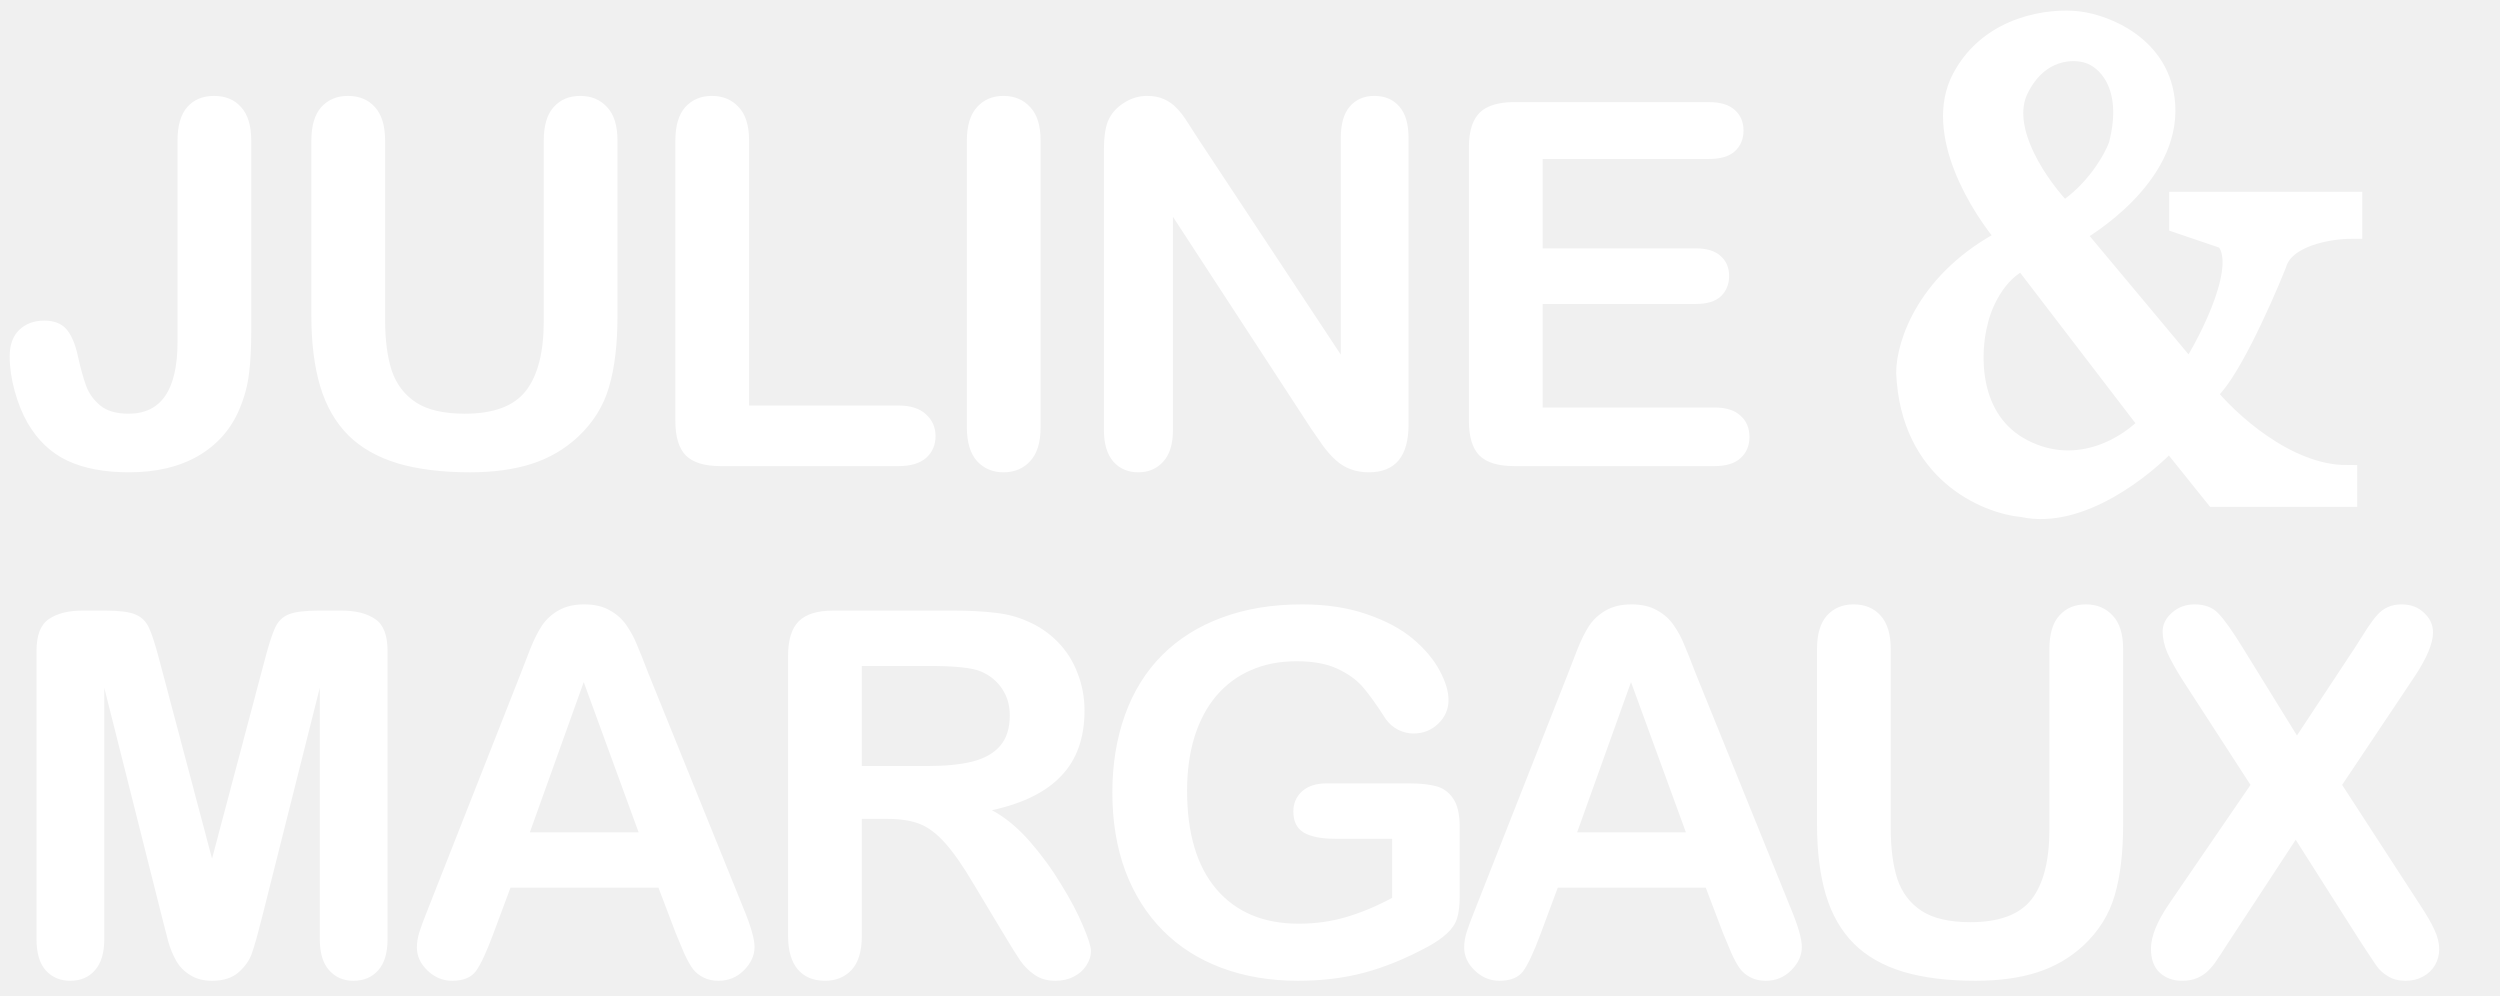
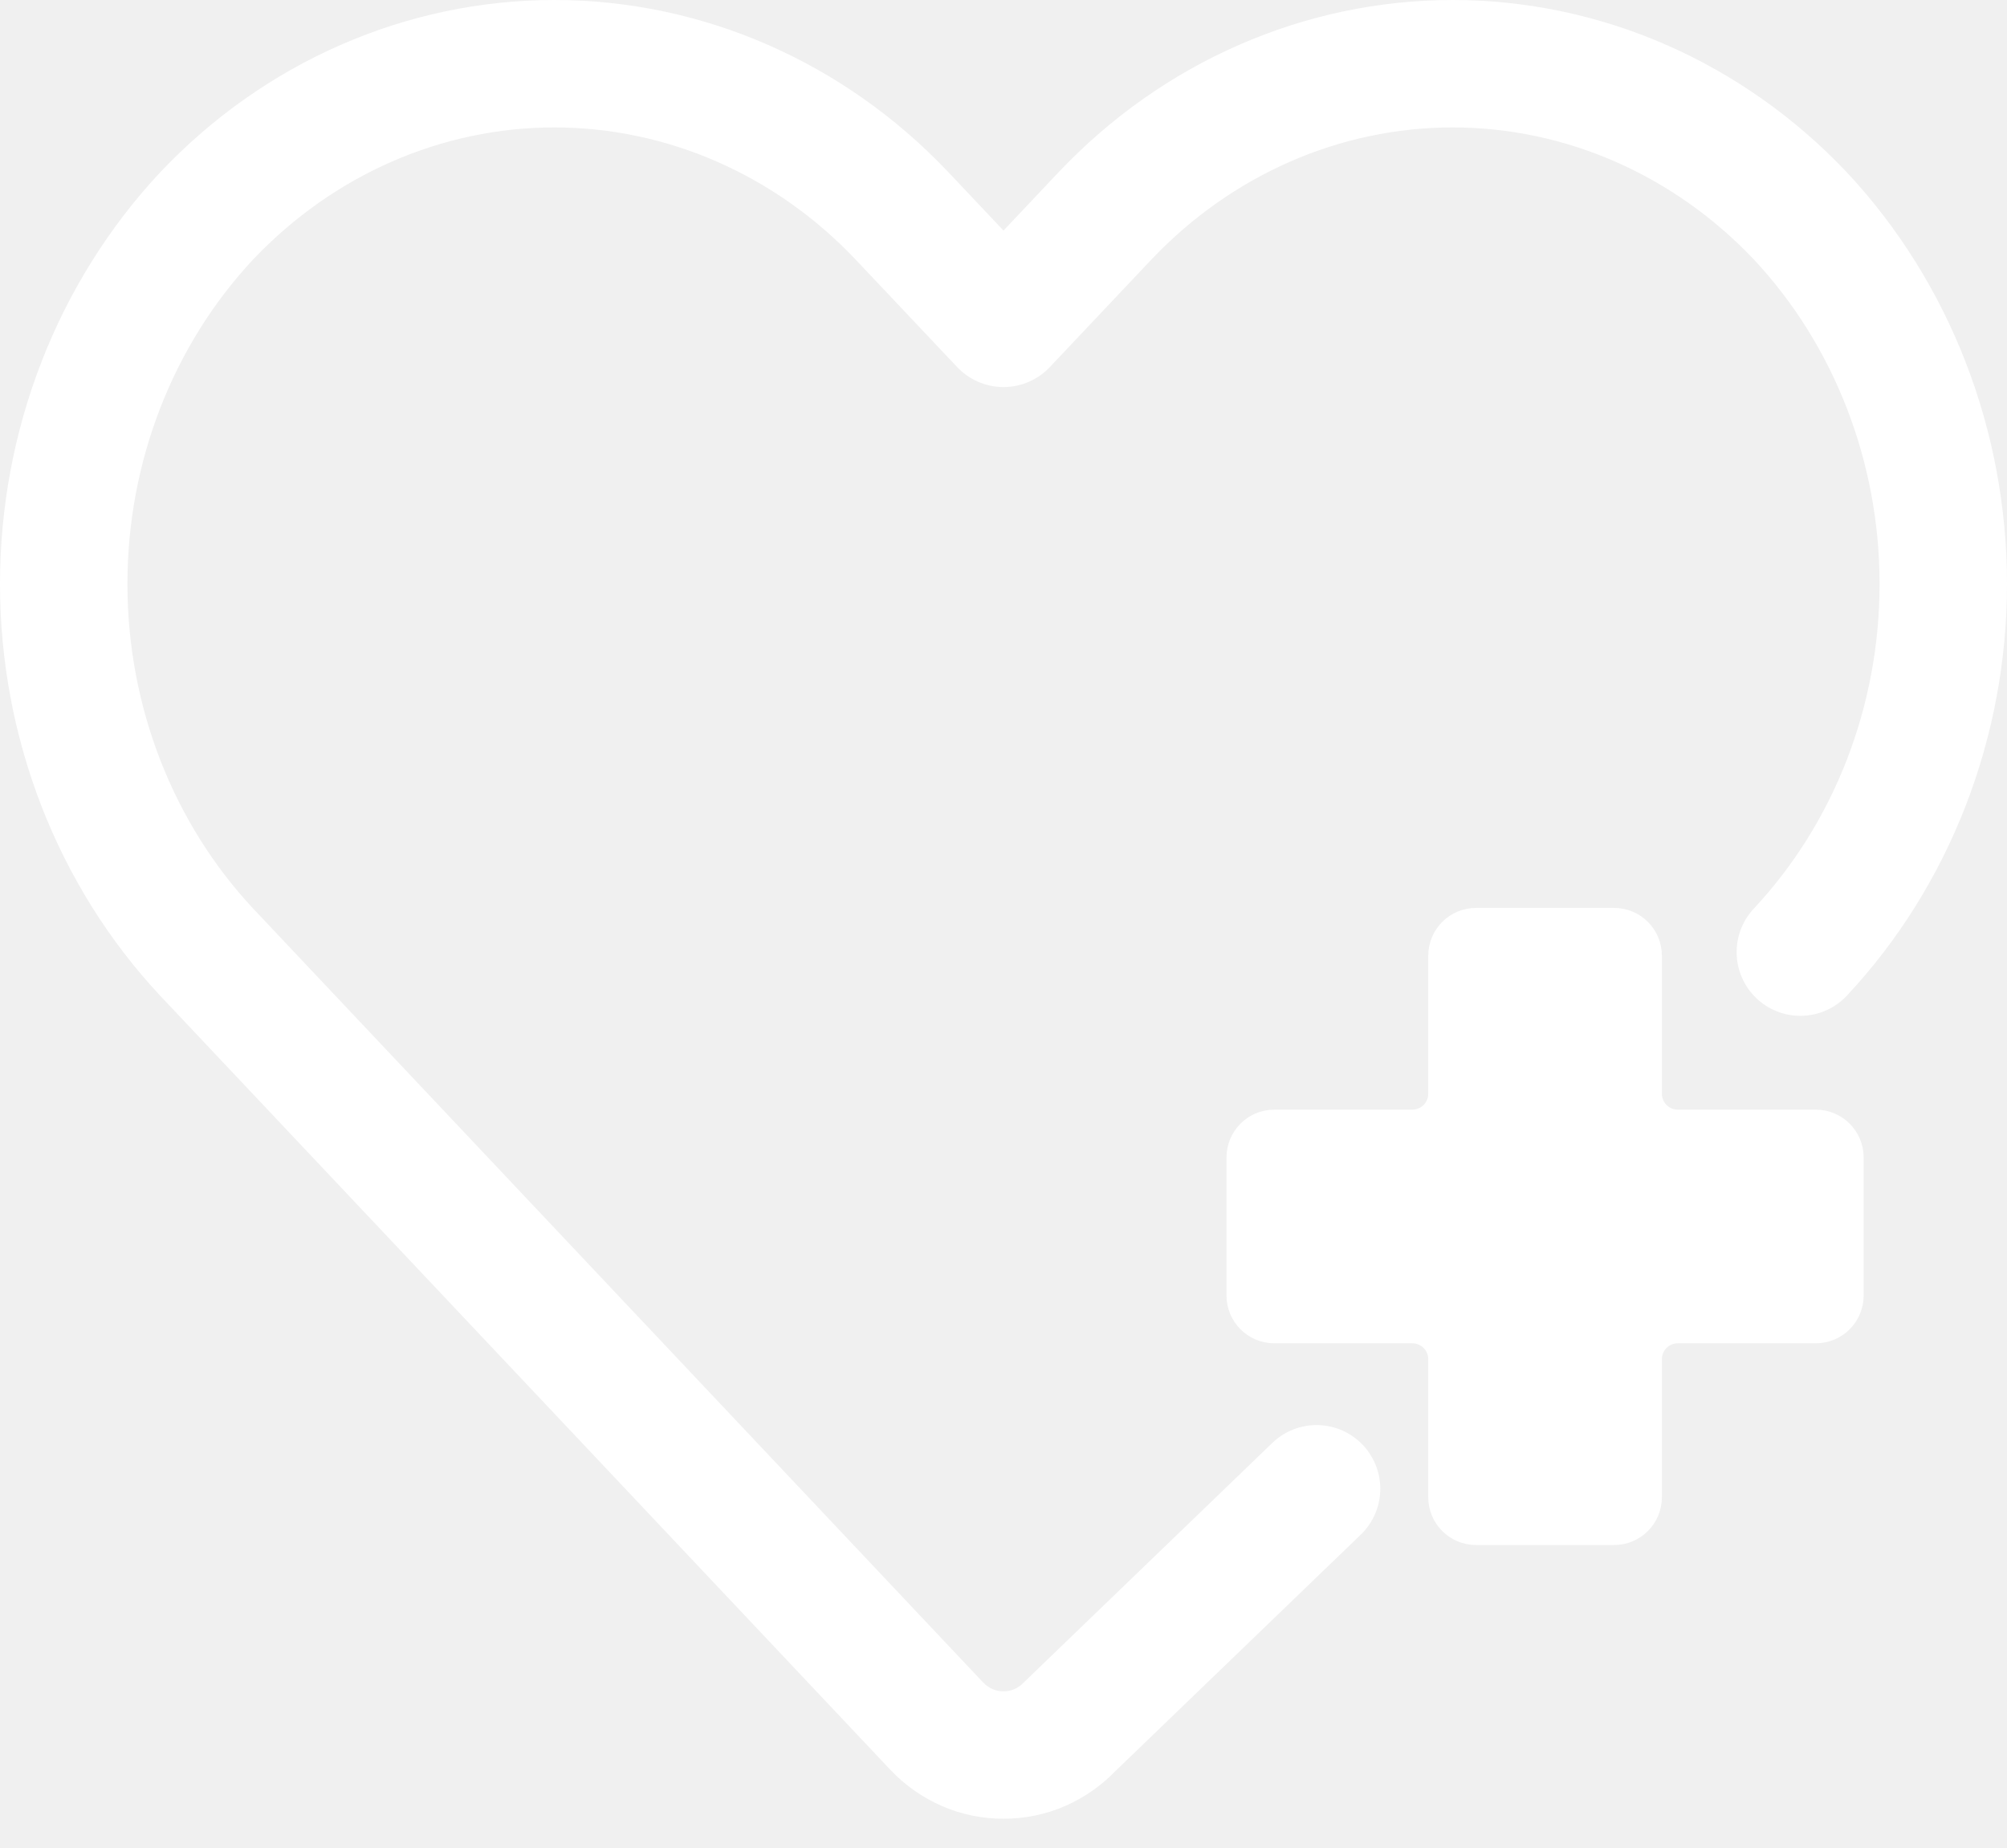
- <svg xmlns="http://www.w3.org/2000/svg" width="118" height="47" viewBox="0 0 118 47" fill="none">
-   <path fill-rule="evenodd" clip-rule="evenodd" d="M110.761 23.425V22.451C107.898 22.451 105.114 19.855 104.08 18.558C105.034 17.974 106.705 14.258 107.42 12.474C107.802 11.111 109.966 10.77 111 10.77V9.553H102.886V10.527L105.034 11.257C106.18 12.425 104.398 15.962 103.364 17.584L97.875 11.013C98.352 10.77 102.409 8.336 102.17 4.929C101.98 2.204 99.386 1.198 98.114 1.036C96.841 0.873 93.961 1.182 92.625 3.713C91.289 6.244 93.5 9.797 94.773 11.257C90.954 13.204 90 16.286 90 17.584C90.191 22.257 93.739 23.749 95.489 23.912C98.161 24.496 101.216 22.046 102.409 20.748L104.557 23.425H110.761ZM95.489 12.23L101.455 20.018C100.58 20.991 98.161 22.597 95.489 21.235C92.816 19.872 92.943 16.611 93.341 15.151C93.5 14.421 94.152 12.814 95.489 12.23ZM97.398 10.04C96.284 8.904 94.296 6.146 95.25 4.199C96.204 2.252 97.875 2.252 98.591 2.496C99.386 2.739 100.786 3.956 100.023 6.876C99.784 7.525 98.925 9.067 97.398 10.04Z" fill="white" stroke="white" />
-   <path d="M11.859 6.637V15.637C11.859 16.418 11.824 17.082 11.754 17.629C11.691 18.176 11.543 18.73 11.309 19.293C10.918 20.238 10.273 20.977 9.375 21.508C8.477 22.031 7.383 22.293 6.094 22.293C4.93 22.293 3.957 22.109 3.176 21.742C2.402 21.375 1.777 20.781 1.301 19.961C1.051 19.523 0.848 19.02 0.691 18.449C0.535 17.879 0.457 17.336 0.457 16.82C0.457 16.273 0.609 15.855 0.914 15.566C1.219 15.277 1.609 15.133 2.086 15.133C2.547 15.133 2.895 15.266 3.129 15.531C3.363 15.797 3.543 16.211 3.668 16.773C3.801 17.375 3.934 17.855 4.066 18.215C4.199 18.574 4.422 18.883 4.734 19.141C5.047 19.398 5.492 19.527 6.07 19.527C7.609 19.527 8.379 18.398 8.379 16.141V6.637C8.379 5.934 8.531 5.406 8.836 5.055C9.148 4.703 9.57 4.527 10.102 4.527C10.641 4.527 11.066 4.703 11.379 5.055C11.699 5.406 11.859 5.934 11.859 6.637ZM14.696 14.898V6.637C14.696 5.934 14.852 5.406 15.165 5.055C15.485 4.703 15.903 4.527 16.419 4.527C16.958 4.527 17.384 4.703 17.696 5.055C18.017 5.406 18.177 5.934 18.177 6.637V15.086C18.177 16.047 18.282 16.852 18.493 17.5C18.712 18.141 19.095 18.641 19.642 19C20.188 19.352 20.954 19.527 21.938 19.527C23.298 19.527 24.259 19.168 24.821 18.449C25.384 17.723 25.665 16.625 25.665 15.156V6.637C25.665 5.926 25.821 5.398 26.134 5.055C26.446 4.703 26.864 4.527 27.388 4.527C27.911 4.527 28.333 4.703 28.653 5.055C28.981 5.398 29.145 5.926 29.145 6.637V14.898C29.145 16.242 29.013 17.363 28.747 18.262C28.489 19.16 27.997 19.949 27.27 20.629C26.645 21.207 25.919 21.629 25.091 21.895C24.263 22.16 23.294 22.293 22.184 22.293C20.864 22.293 19.727 22.152 18.774 21.871C17.821 21.582 17.044 21.141 16.442 20.547C15.841 19.945 15.399 19.18 15.118 18.25C14.837 17.312 14.696 16.195 14.696 14.898ZM35.357 6.637V19.141H42.412C42.974 19.141 43.404 19.277 43.701 19.551C44.006 19.824 44.158 20.168 44.158 20.582C44.158 21.004 44.01 21.348 43.713 21.613C43.416 21.871 42.982 22 42.412 22H34.01C33.252 22 32.705 21.832 32.369 21.496C32.041 21.16 31.877 20.617 31.877 19.867V6.637C31.877 5.934 32.033 5.406 32.346 5.055C32.666 4.703 33.084 4.527 33.599 4.527C34.123 4.527 34.545 4.703 34.865 5.055C35.193 5.398 35.357 5.926 35.357 6.637ZM45.636 20.172V6.637C45.636 5.934 45.796 5.406 46.116 5.055C46.436 4.703 46.85 4.527 47.358 4.527C47.882 4.527 48.304 4.703 48.624 5.055C48.952 5.398 49.116 5.926 49.116 6.637V20.172C49.116 20.883 48.952 21.414 48.624 21.766C48.304 22.117 47.882 22.293 47.358 22.293C46.858 22.293 46.444 22.117 46.116 21.766C45.796 21.406 45.636 20.875 45.636 20.172ZM56.594 6.613L63.285 16.738V6.52C63.285 5.855 63.426 5.359 63.707 5.031C63.996 4.695 64.383 4.527 64.867 4.527C65.367 4.527 65.762 4.695 66.051 5.031C66.34 5.359 66.484 5.855 66.484 6.52V20.031C66.484 21.539 65.859 22.293 64.609 22.293C64.297 22.293 64.016 22.246 63.766 22.152C63.516 22.066 63.281 21.926 63.062 21.73C62.844 21.535 62.641 21.309 62.453 21.051C62.266 20.785 62.078 20.516 61.891 20.242L55.363 10.234V20.301C55.363 20.957 55.211 21.453 54.906 21.789C54.601 22.125 54.211 22.293 53.734 22.293C53.242 22.293 52.847 22.125 52.551 21.789C52.254 21.445 52.105 20.949 52.105 20.301V7.047C52.105 6.484 52.168 6.043 52.293 5.723C52.441 5.371 52.687 5.086 53.031 4.867C53.375 4.641 53.746 4.527 54.144 4.527C54.457 4.527 54.722 4.578 54.941 4.68C55.168 4.781 55.363 4.918 55.527 5.09C55.699 5.262 55.871 5.484 56.043 5.758C56.222 6.031 56.406 6.316 56.594 6.613ZM80.653 7.504H72.813V11.723H80.032C80.563 11.723 80.958 11.844 81.216 12.086C81.481 12.32 81.614 12.633 81.614 13.023C81.614 13.414 81.485 13.734 81.227 13.984C80.969 14.227 80.571 14.348 80.032 14.348H72.813V19.234H80.923C81.469 19.234 81.88 19.363 82.153 19.621C82.434 19.871 82.575 20.207 82.575 20.629C82.575 21.035 82.434 21.367 82.153 21.625C81.88 21.875 81.469 22 80.923 22H71.466C70.708 22 70.161 21.832 69.825 21.496C69.497 21.16 69.333 20.617 69.333 19.867V6.953C69.333 6.453 69.407 6.047 69.555 5.734C69.704 5.414 69.934 5.184 70.247 5.043C70.567 4.895 70.973 4.82 71.466 4.82H80.653C81.208 4.82 81.618 4.945 81.884 5.195C82.157 5.438 82.294 5.758 82.294 6.156C82.294 6.562 82.157 6.891 81.884 7.141C81.618 7.383 81.208 7.504 80.653 7.504Z" fill="white" />
-   <path d="M7.676 43.41L4.922 32.465V44.324C4.922 44.98 4.773 45.473 4.477 45.801C4.188 46.129 3.801 46.293 3.316 46.293C2.848 46.293 2.465 46.133 2.168 45.812C1.871 45.484 1.723 44.988 1.723 44.324V30.73C1.723 29.98 1.918 29.477 2.309 29.219C2.699 28.953 3.227 28.82 3.891 28.82H4.969C5.617 28.82 6.086 28.879 6.375 28.996C6.672 29.113 6.891 29.324 7.031 29.629C7.172 29.934 7.332 30.43 7.512 31.117L10.008 40.527L12.504 31.117C12.684 30.43 12.844 29.934 12.984 29.629C13.125 29.324 13.34 29.113 13.629 28.996C13.926 28.879 14.398 28.82 15.047 28.82H16.125C16.789 28.82 17.316 28.953 17.707 29.219C18.098 29.477 18.293 29.98 18.293 30.73V44.324C18.293 44.98 18.145 45.473 17.848 45.801C17.559 46.129 17.168 46.293 16.676 46.293C16.215 46.293 15.836 46.129 15.539 45.801C15.242 45.473 15.094 44.98 15.094 44.324V32.465L12.34 43.41C12.16 44.121 12.012 44.645 11.895 44.98C11.785 45.309 11.578 45.609 11.273 45.883C10.969 46.156 10.547 46.293 10.008 46.293C9.602 46.293 9.258 46.203 8.977 46.023C8.695 45.852 8.477 45.629 8.32 45.355C8.164 45.082 8.039 44.781 7.945 44.453C7.859 44.117 7.77 43.77 7.676 43.41ZM31.899 44.055L31.079 41.898H24.095L23.274 44.102C22.954 44.961 22.681 45.543 22.454 45.848C22.227 46.145 21.856 46.293 21.341 46.293C20.903 46.293 20.517 46.133 20.181 45.812C19.845 45.492 19.677 45.129 19.677 44.723C19.677 44.488 19.716 44.246 19.794 43.996C19.872 43.746 20.001 43.398 20.181 42.953L24.575 31.797C24.7 31.477 24.849 31.094 25.02 30.648C25.2 30.195 25.388 29.82 25.583 29.523C25.786 29.227 26.048 28.988 26.368 28.809C26.696 28.621 27.099 28.527 27.575 28.527C28.059 28.527 28.462 28.621 28.782 28.809C29.11 28.988 29.372 29.223 29.567 29.512C29.77 29.801 29.938 30.113 30.071 30.449C30.212 30.777 30.388 31.219 30.599 31.773L35.087 42.859C35.438 43.703 35.614 44.316 35.614 44.699C35.614 45.098 35.446 45.465 35.11 45.801C34.782 46.129 34.384 46.293 33.915 46.293C33.642 46.293 33.407 46.242 33.212 46.141C33.017 46.047 32.852 45.918 32.72 45.754C32.587 45.582 32.442 45.324 32.286 44.98C32.138 44.629 32.009 44.32 31.899 44.055ZM25.009 39.285H30.142L27.552 32.195L25.009 39.285ZM41.896 38.652H40.678V44.172C40.678 44.898 40.517 45.434 40.197 45.777C39.877 46.121 39.459 46.293 38.943 46.293C38.389 46.293 37.959 46.113 37.654 45.754C37.349 45.395 37.197 44.867 37.197 44.172V30.953C37.197 30.203 37.365 29.66 37.701 29.324C38.037 28.988 38.58 28.82 39.33 28.82H44.99C45.771 28.82 46.439 28.855 46.994 28.926C47.549 28.988 48.049 29.121 48.494 29.324C49.033 29.551 49.51 29.875 49.924 30.297C50.338 30.719 50.65 31.211 50.861 31.773C51.08 32.328 51.189 32.918 51.189 33.543C51.189 34.824 50.826 35.848 50.099 36.613C49.381 37.379 48.287 37.922 46.818 38.242C47.435 38.57 48.025 39.055 48.588 39.695C49.15 40.336 49.65 41.02 50.088 41.746C50.533 42.465 50.877 43.117 51.119 43.703C51.369 44.281 51.494 44.68 51.494 44.898C51.494 45.125 51.42 45.352 51.271 45.578C51.131 45.797 50.935 45.969 50.685 46.094C50.435 46.227 50.146 46.293 49.818 46.293C49.428 46.293 49.099 46.199 48.834 46.012C48.568 45.832 48.338 45.602 48.142 45.32C47.955 45.039 47.697 44.625 47.369 44.078L45.974 41.758C45.474 40.906 45.025 40.258 44.627 39.812C44.236 39.367 43.838 39.062 43.432 38.898C43.025 38.734 42.514 38.652 41.896 38.652ZM43.889 31.434H40.678V36.156H43.795C44.631 36.156 45.334 36.086 45.904 35.945C46.474 35.797 46.908 35.551 47.205 35.207C47.51 34.855 47.662 34.375 47.662 33.766C47.662 33.289 47.541 32.871 47.299 32.512C47.057 32.145 46.721 31.871 46.291 31.691C45.885 31.52 45.084 31.434 43.889 31.434ZM68.897 39.016V42.309C68.897 42.746 68.854 43.098 68.768 43.363C68.683 43.621 68.522 43.855 68.288 44.066C68.061 44.277 67.768 44.48 67.409 44.676C66.37 45.238 65.37 45.648 64.409 45.906C63.448 46.164 62.401 46.293 61.268 46.293C59.948 46.293 58.745 46.09 57.659 45.684C56.573 45.277 55.647 44.688 54.882 43.914C54.116 43.141 53.526 42.203 53.112 41.102C52.706 40 52.503 38.77 52.503 37.41C52.503 36.074 52.702 34.852 53.1 33.742C53.499 32.633 54.085 31.691 54.858 30.918C55.632 30.145 56.573 29.555 57.682 29.148C58.792 28.734 60.05 28.527 61.456 28.527C62.612 28.527 63.636 28.684 64.526 28.996C65.417 29.301 66.139 29.688 66.694 30.156C67.249 30.625 67.667 31.121 67.948 31.645C68.229 32.168 68.37 32.633 68.37 33.039C68.37 33.477 68.206 33.852 67.878 34.164C67.558 34.469 67.171 34.621 66.718 34.621C66.468 34.621 66.225 34.562 65.991 34.445C65.764 34.328 65.573 34.164 65.417 33.953C64.987 33.281 64.624 32.773 64.327 32.43C64.03 32.086 63.628 31.797 63.12 31.562C62.62 31.328 61.979 31.211 61.198 31.211C60.393 31.211 59.675 31.352 59.042 31.633C58.409 31.906 57.866 32.309 57.413 32.84C56.968 33.363 56.624 34.008 56.382 34.773C56.147 35.539 56.03 36.387 56.03 37.316C56.03 39.332 56.491 40.883 57.413 41.969C58.343 43.055 59.636 43.598 61.292 43.598C62.097 43.598 62.85 43.492 63.554 43.281C64.264 43.07 64.983 42.77 65.71 42.379V39.59H63.014C62.366 39.59 61.874 39.492 61.538 39.297C61.21 39.102 61.046 38.77 61.046 38.301C61.046 37.918 61.182 37.602 61.456 37.352C61.737 37.102 62.116 36.977 62.593 36.977H66.542C67.026 36.977 67.436 37.02 67.772 37.105C68.108 37.191 68.378 37.383 68.581 37.68C68.792 37.977 68.897 38.422 68.897 39.016ZM81.332 44.055L80.512 41.898H73.527L72.707 44.102C72.387 44.961 72.113 45.543 71.887 45.848C71.66 46.145 71.289 46.293 70.773 46.293C70.336 46.293 69.949 46.133 69.613 45.812C69.277 45.492 69.109 45.129 69.109 44.723C69.109 44.488 69.148 44.246 69.226 43.996C69.305 43.746 69.433 43.398 69.613 42.953L74.008 31.797C74.133 31.477 74.281 31.094 74.453 30.648C74.633 30.195 74.82 29.82 75.016 29.523C75.219 29.227 75.48 28.988 75.801 28.809C76.129 28.621 76.531 28.527 77.008 28.527C77.492 28.527 77.894 28.621 78.215 28.809C78.543 28.988 78.805 29.223 79 29.512C79.203 29.801 79.371 30.113 79.504 30.449C79.644 30.777 79.82 31.219 80.031 31.773L84.519 42.859C84.871 43.703 85.047 44.316 85.047 44.699C85.047 45.098 84.879 45.465 84.543 45.801C84.215 46.129 83.816 46.293 83.347 46.293C83.074 46.293 82.84 46.242 82.644 46.141C82.449 46.047 82.285 45.918 82.152 45.754C82.019 45.582 81.875 45.324 81.719 44.98C81.57 44.629 81.441 44.32 81.332 44.055ZM74.441 39.285H79.574L76.984 32.195L74.441 39.285ZM85.763 38.898V30.637C85.763 29.934 85.919 29.406 86.231 29.055C86.552 28.703 86.969 28.527 87.485 28.527C88.024 28.527 88.45 28.703 88.763 29.055C89.083 29.406 89.243 29.934 89.243 30.637V39.086C89.243 40.047 89.348 40.852 89.559 41.5C89.778 42.141 90.161 42.641 90.708 43C91.255 43.352 92.02 43.527 93.005 43.527C94.364 43.527 95.325 43.168 95.888 42.449C96.45 41.723 96.731 40.625 96.731 39.156V30.637C96.731 29.926 96.888 29.398 97.2 29.055C97.513 28.703 97.93 28.527 98.454 28.527C98.977 28.527 99.399 28.703 99.719 29.055C100.048 29.398 100.212 29.926 100.212 30.637V38.898C100.212 40.242 100.079 41.363 99.813 42.262C99.555 43.16 99.063 43.949 98.337 44.629C97.712 45.207 96.985 45.629 96.157 45.895C95.329 46.16 94.36 46.293 93.251 46.293C91.93 46.293 90.794 46.152 89.841 45.871C88.888 45.582 88.11 45.141 87.509 44.547C86.907 43.945 86.466 43.18 86.184 42.25C85.903 41.312 85.763 40.195 85.763 38.898ZM102.381 42.66L106.224 37.047L102.99 32.055C102.685 31.57 102.455 31.156 102.299 30.812C102.15 30.461 102.076 30.125 102.076 29.805C102.076 29.477 102.22 29.184 102.51 28.926C102.806 28.66 103.166 28.527 103.588 28.527C104.072 28.527 104.447 28.672 104.713 28.961C104.986 29.242 105.361 29.77 105.838 30.543L108.416 34.715L111.17 30.543C111.396 30.191 111.588 29.891 111.744 29.641C111.908 29.391 112.064 29.184 112.213 29.02C112.361 28.855 112.525 28.734 112.705 28.656C112.892 28.57 113.107 28.527 113.349 28.527C113.787 28.527 114.142 28.66 114.416 28.926C114.697 29.184 114.838 29.492 114.838 29.852C114.838 30.375 114.537 31.086 113.935 31.984L110.549 37.047L114.193 42.66C114.521 43.152 114.76 43.562 114.908 43.891C115.056 44.211 115.131 44.516 115.131 44.805C115.131 45.078 115.064 45.328 114.931 45.555C114.799 45.781 114.611 45.961 114.369 46.094C114.127 46.227 113.853 46.293 113.549 46.293C113.22 46.293 112.943 46.223 112.717 46.082C112.49 45.949 112.306 45.781 112.166 45.578C112.025 45.375 111.763 44.98 111.381 44.395L108.357 39.637L105.146 44.535C104.896 44.926 104.717 45.199 104.607 45.355C104.506 45.512 104.381 45.664 104.232 45.812C104.084 45.961 103.908 46.078 103.705 46.164C103.502 46.25 103.263 46.293 102.99 46.293C102.568 46.293 102.217 46.164 101.935 45.906C101.662 45.648 101.525 45.273 101.525 44.781C101.525 44.203 101.81 43.496 102.381 42.66Z" fill="white" />
+ <svg xmlns="http://www.w3.org/2000/svg" width="63" height="58" fill="none">
+   <path d="M56.513 29.888C59.388 26.812 61 22.66 61 18.332c0-4.327-1.612-8.48-4.487-11.555C53.615 3.717 49.69 2 45.599 2c-4.091 0-8.016 1.718-10.913 4.777L31.5 10.15l-3.186-3.373C25.417 3.717 21.492 2 17.401 2 13.309 2 9.385 3.718 6.487 6.777 3.613 9.853 2 14.005 2 18.332c0 4.328 1.613 8.48 4.487 11.556l22.919 24.298c.275.29.602.518.962.674.359.155.744.234 1.132.231.388.003.773-.076 1.132-.231.36-.156.687-.385.962-.674l7.733-7.452" stroke="#fff" stroke-width="4" stroke-linecap="round" stroke-linejoin="round" />
+   <path d="M45.333 47v-4.333a1 1 0 00-1-1H40a1 1 0 01-1-1v-4.334a1 1 0 011-1h4.333a1 1 0 001-1V30a1 1 0 011-1h4.334a1 1 0 011 1v4.333a1 1 0 001 1H57a1 1 0 011 1v4.334a1 1 0 01-1 1h-4.333a1 1 0 00-1 1V47a1 1 0 01-1 1h-4.334a1 1 0 01-1-1z" fill="#fff" stroke="#fff" stroke-linejoin="round" />
</svg>
